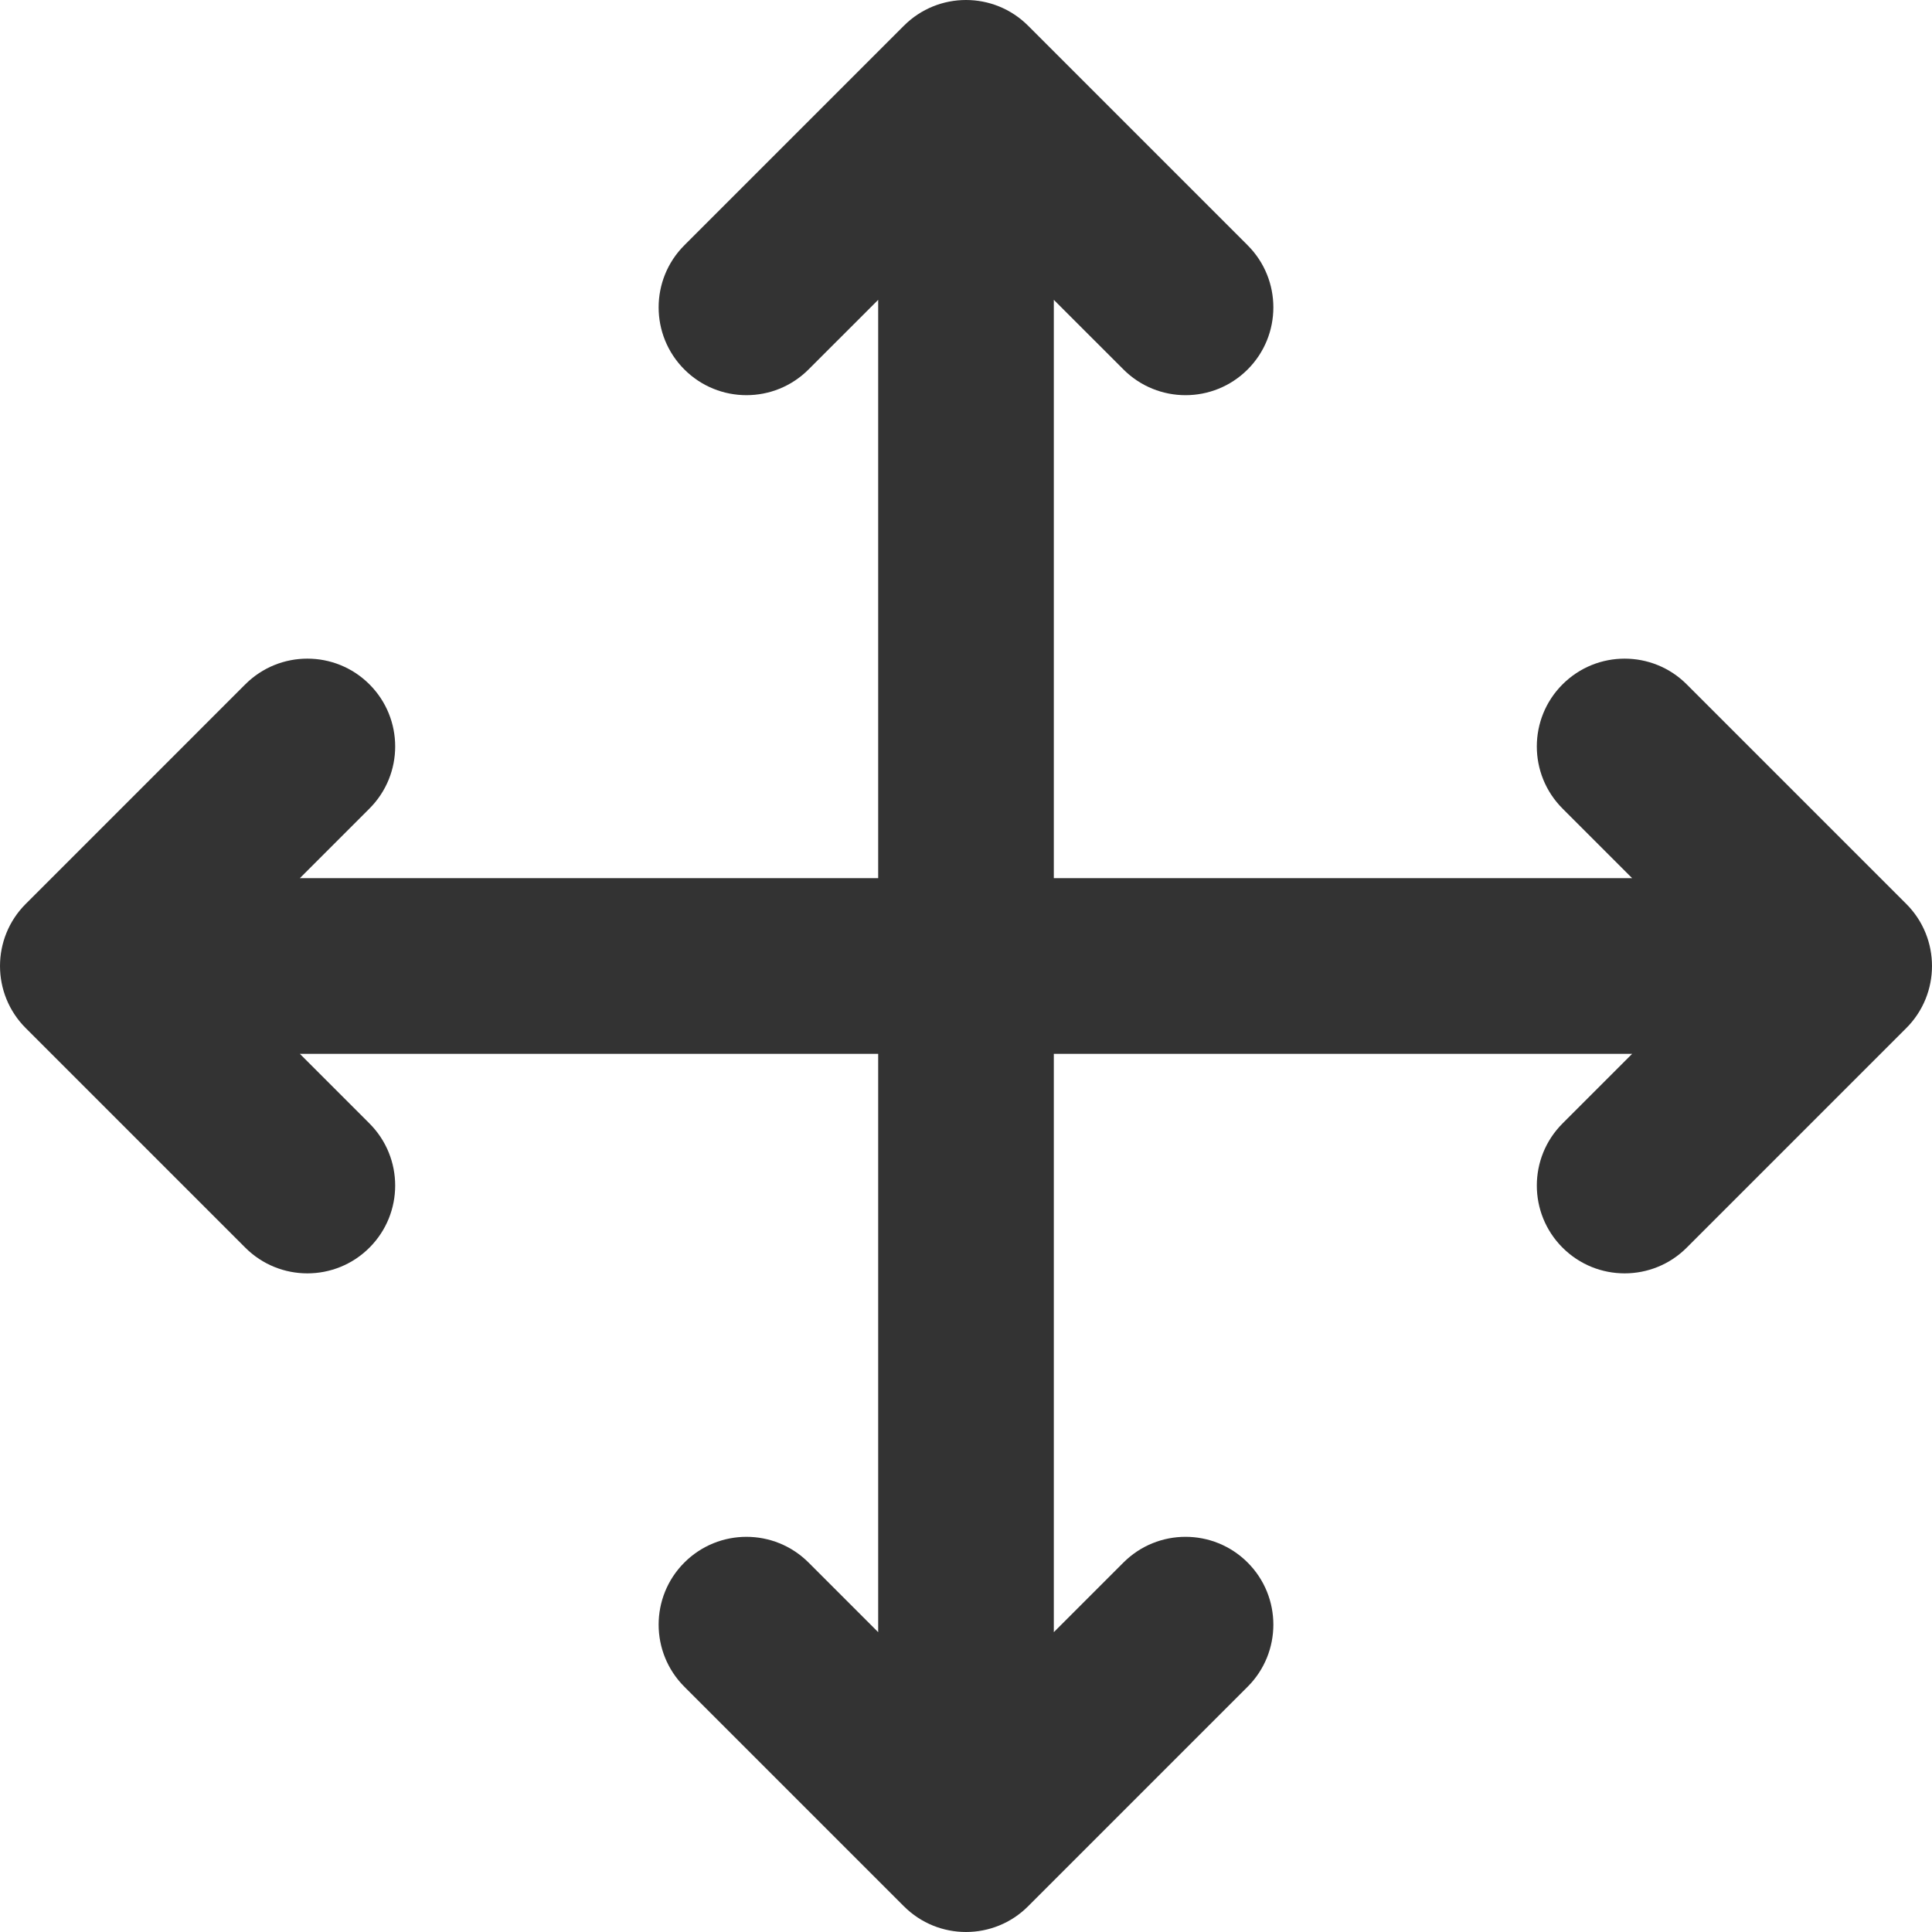
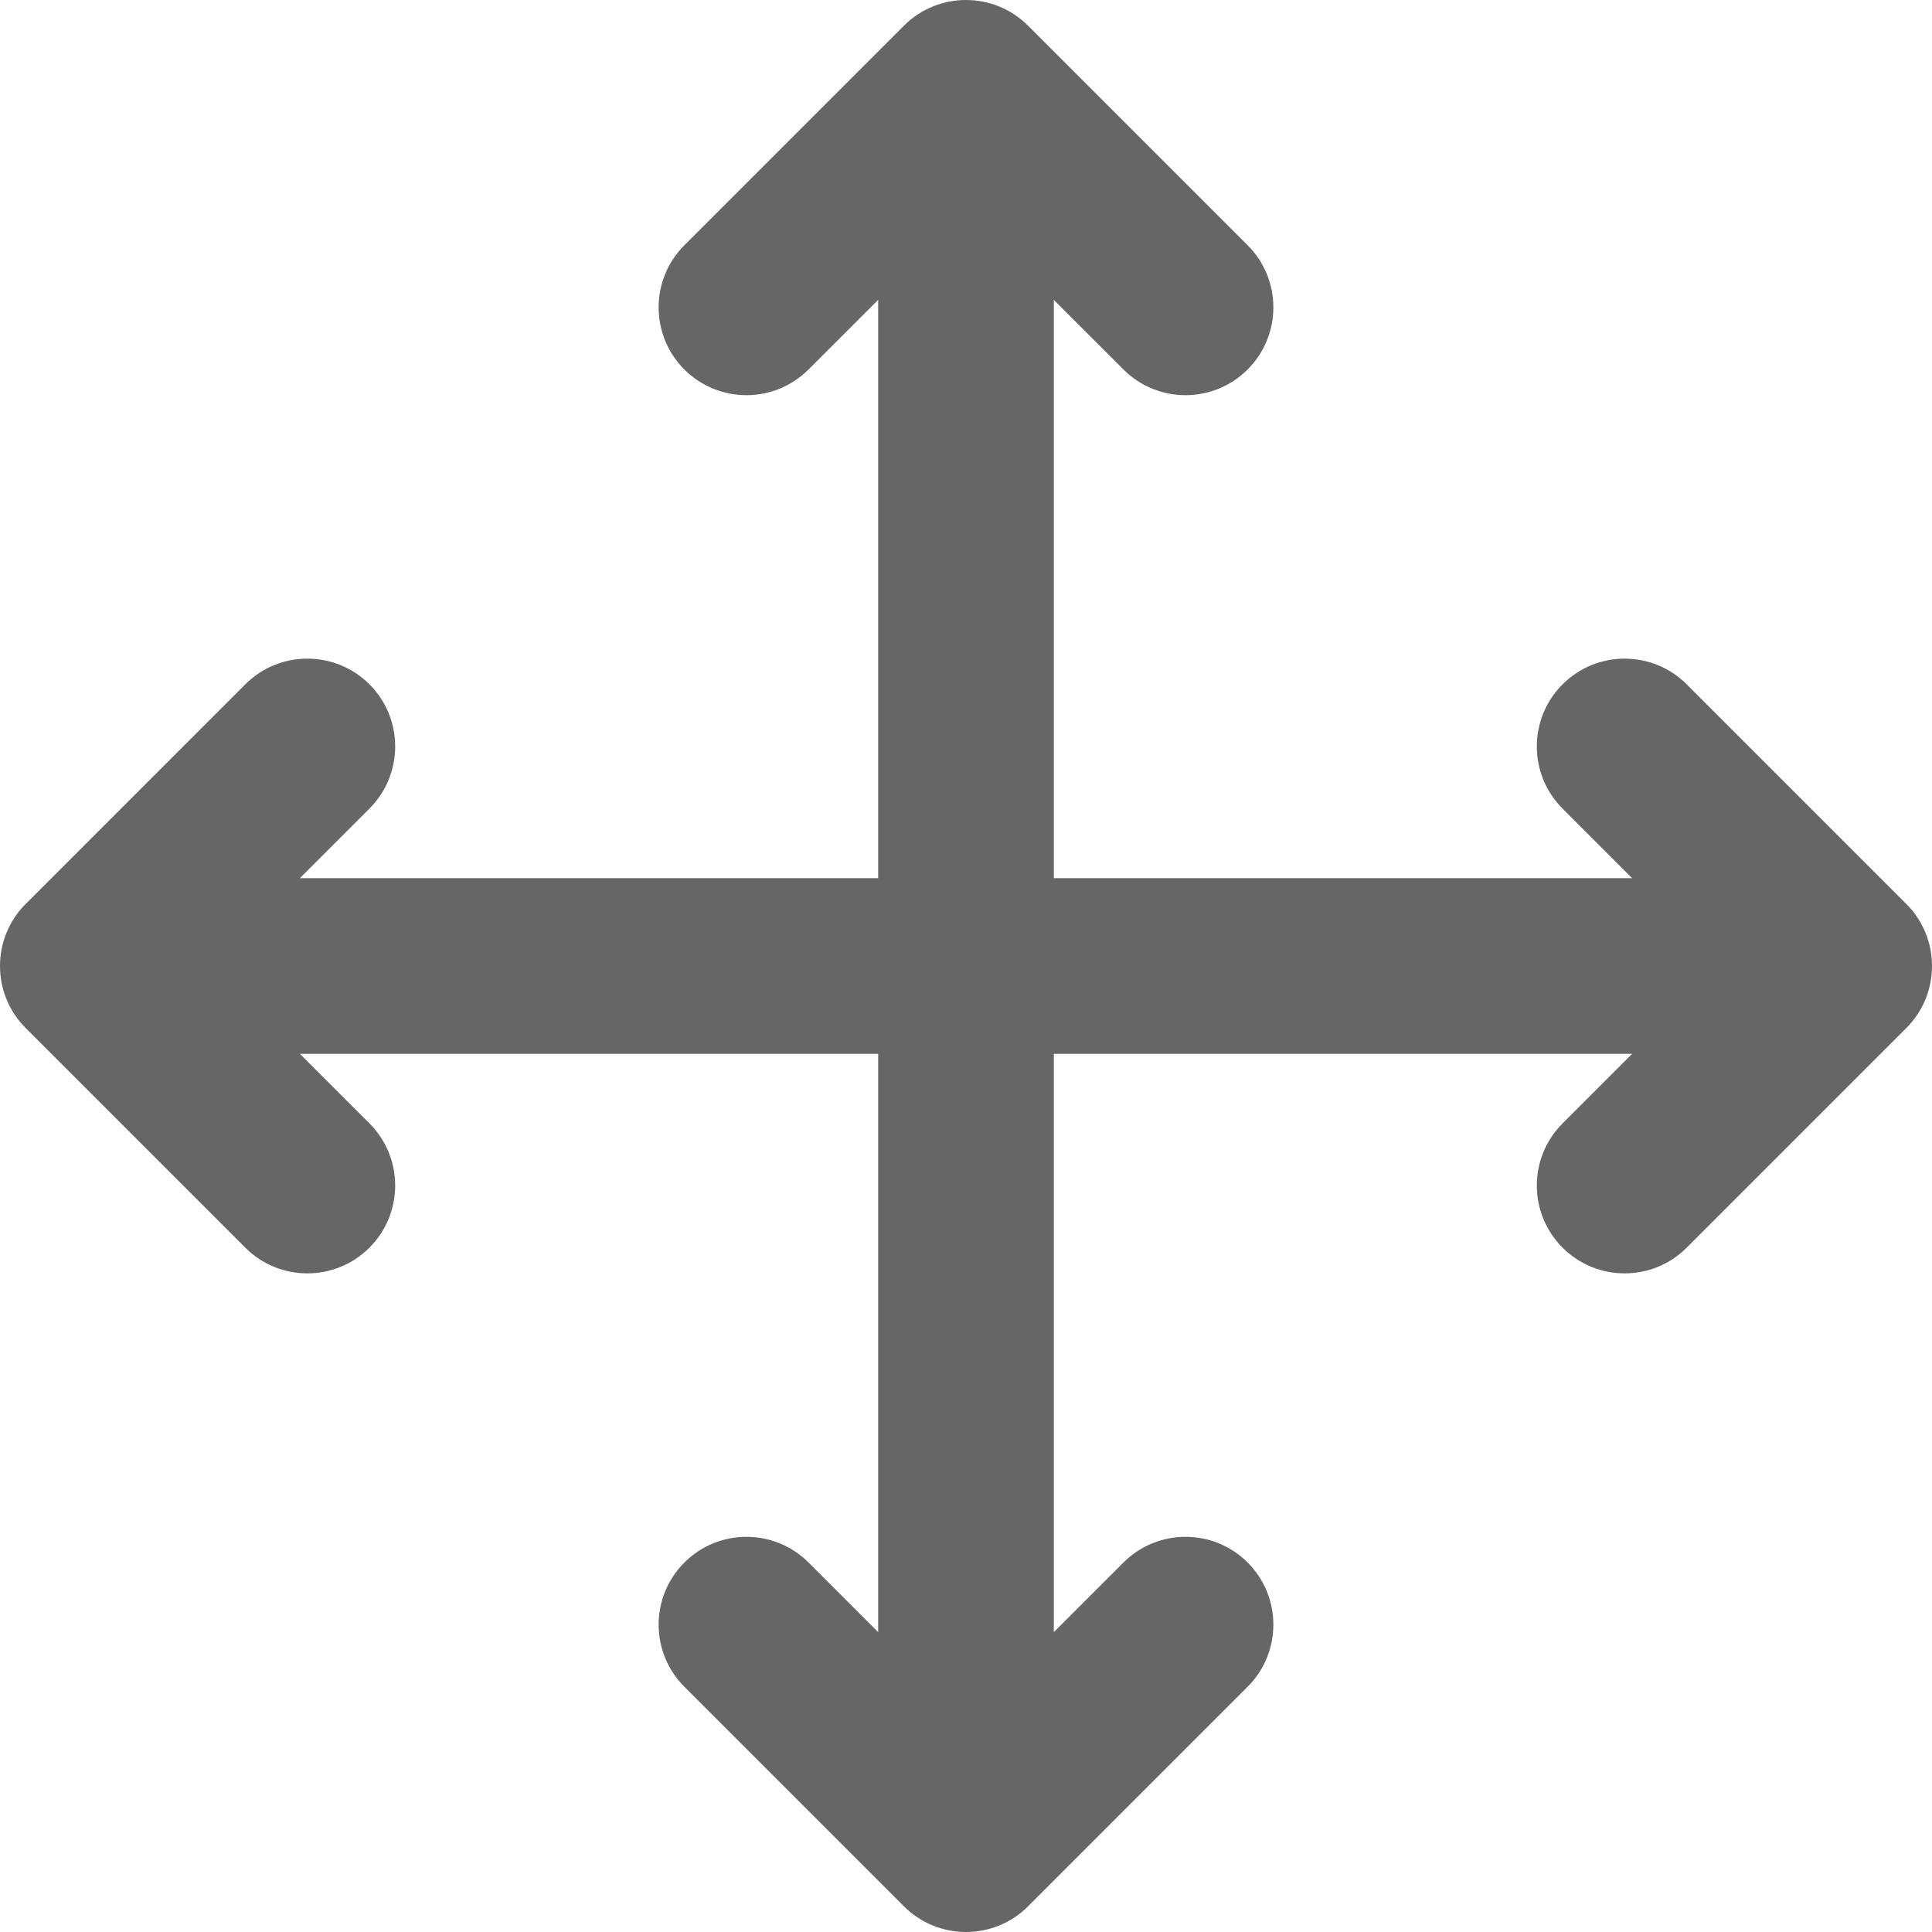
<svg xmlns="http://www.w3.org/2000/svg" version="1.1" x="0px" y="0px" viewBox="0 0 330 330" style="enable-background:new 0 0 330 330;" xml:space="preserve">
-   <path fill="#333333" d="M4.394,154.394C-1.464,160.251,-1.464,169.749,4.394,175.607L41.894,213.107C44.823,216.036,48.662,217.501,52.5,217.501S60.178,216.036,63.106,213.107C68.964,207.25,68.964,197.752,63.106,191.894L51.213,180H150V278.787L138.106,266.894C132.249,261.037,122.751,261.037,116.893,266.894C111.035,272.751,111.035,282.249,116.893,288.107L154.393,325.607C157.322,328.535,161.161,330,165,330S172.678,328.535,175.606,325.606L213.106,288.106C218.964,282.249,218.964,272.751,213.106,266.893C207.249,261.036,197.751,261.036,191.893,266.893L180,278.787V180H278.787L266.894,191.894C261.036,197.751,261.036,207.249,266.894,213.107C269.823,216.036,273.661,217.501,277.5,217.501C281.339,217.501,285.178,216.036,288.106,213.107L325.606,175.607C331.464,169.75,331.464,160.252,325.606,154.394L288.106,116.894C282.249,111.037,272.751,111.037,266.893,116.894C261.035,122.751,261.035,132.249,266.893,138.107L278.787,150H180V51.213L191.894,63.106C194.823,66.035,198.662,67.5,202.5,67.5S210.178,66.035,213.106,63.106C218.964,57.249,218.964,47.751,213.106,41.893L175.606,4.393C169.749,-1.465,160.251,-1.465,154.393,4.393L116.893,41.893C111.035,47.75,111.035,57.248,116.893,63.106C122.75,68.963,132.248,68.963,138.106,63.106L150,51.213V150H51.213L63.107,138.106C68.965,132.249,68.965,122.751,63.107,116.893C57.25,111.036,47.752,111.036,41.894,116.893L4.394,154.394Z" />
+   <path fill="#666666" d="M4.394,154.394C-1.464,160.251,-1.464,169.749,4.394,175.607L41.894,213.107C44.823,216.036,48.662,217.501,52.5,217.501S60.178,216.036,63.106,213.107C68.964,207.25,68.964,197.752,63.106,191.894L51.213,180H150V278.787L138.106,266.894C132.249,261.037,122.751,261.037,116.893,266.894C111.035,272.751,111.035,282.249,116.893,288.107L154.393,325.607C157.322,328.535,161.161,330,165,330S172.678,328.535,175.606,325.606L213.106,288.106C218.964,282.249,218.964,272.751,213.106,266.893C207.249,261.036,197.751,261.036,191.893,266.893L180,278.787V180H278.787L266.894,191.894C261.036,197.751,261.036,207.249,266.894,213.107C269.823,216.036,273.661,217.501,277.5,217.501C281.339,217.501,285.178,216.036,288.106,213.107L325.606,175.607C331.464,169.75,331.464,160.252,325.606,154.394L288.106,116.894C282.249,111.037,272.751,111.037,266.893,116.894C261.035,122.751,261.035,132.249,266.893,138.107L278.787,150H180V51.213L191.894,63.106C194.823,66.035,198.662,67.5,202.5,67.5S210.178,66.035,213.106,63.106C218.964,57.249,218.964,47.751,213.106,41.893L175.606,4.393C169.749,-1.465,160.251,-1.465,154.393,4.393L116.893,41.893C111.035,47.75,111.035,57.248,116.893,63.106C122.75,68.963,132.248,68.963,138.106,63.106L150,51.213V150H51.213L63.107,138.106C68.965,132.249,68.965,122.751,63.107,116.893C57.25,111.036,47.752,111.036,41.894,116.893L4.394,154.394Z" />
</svg>
